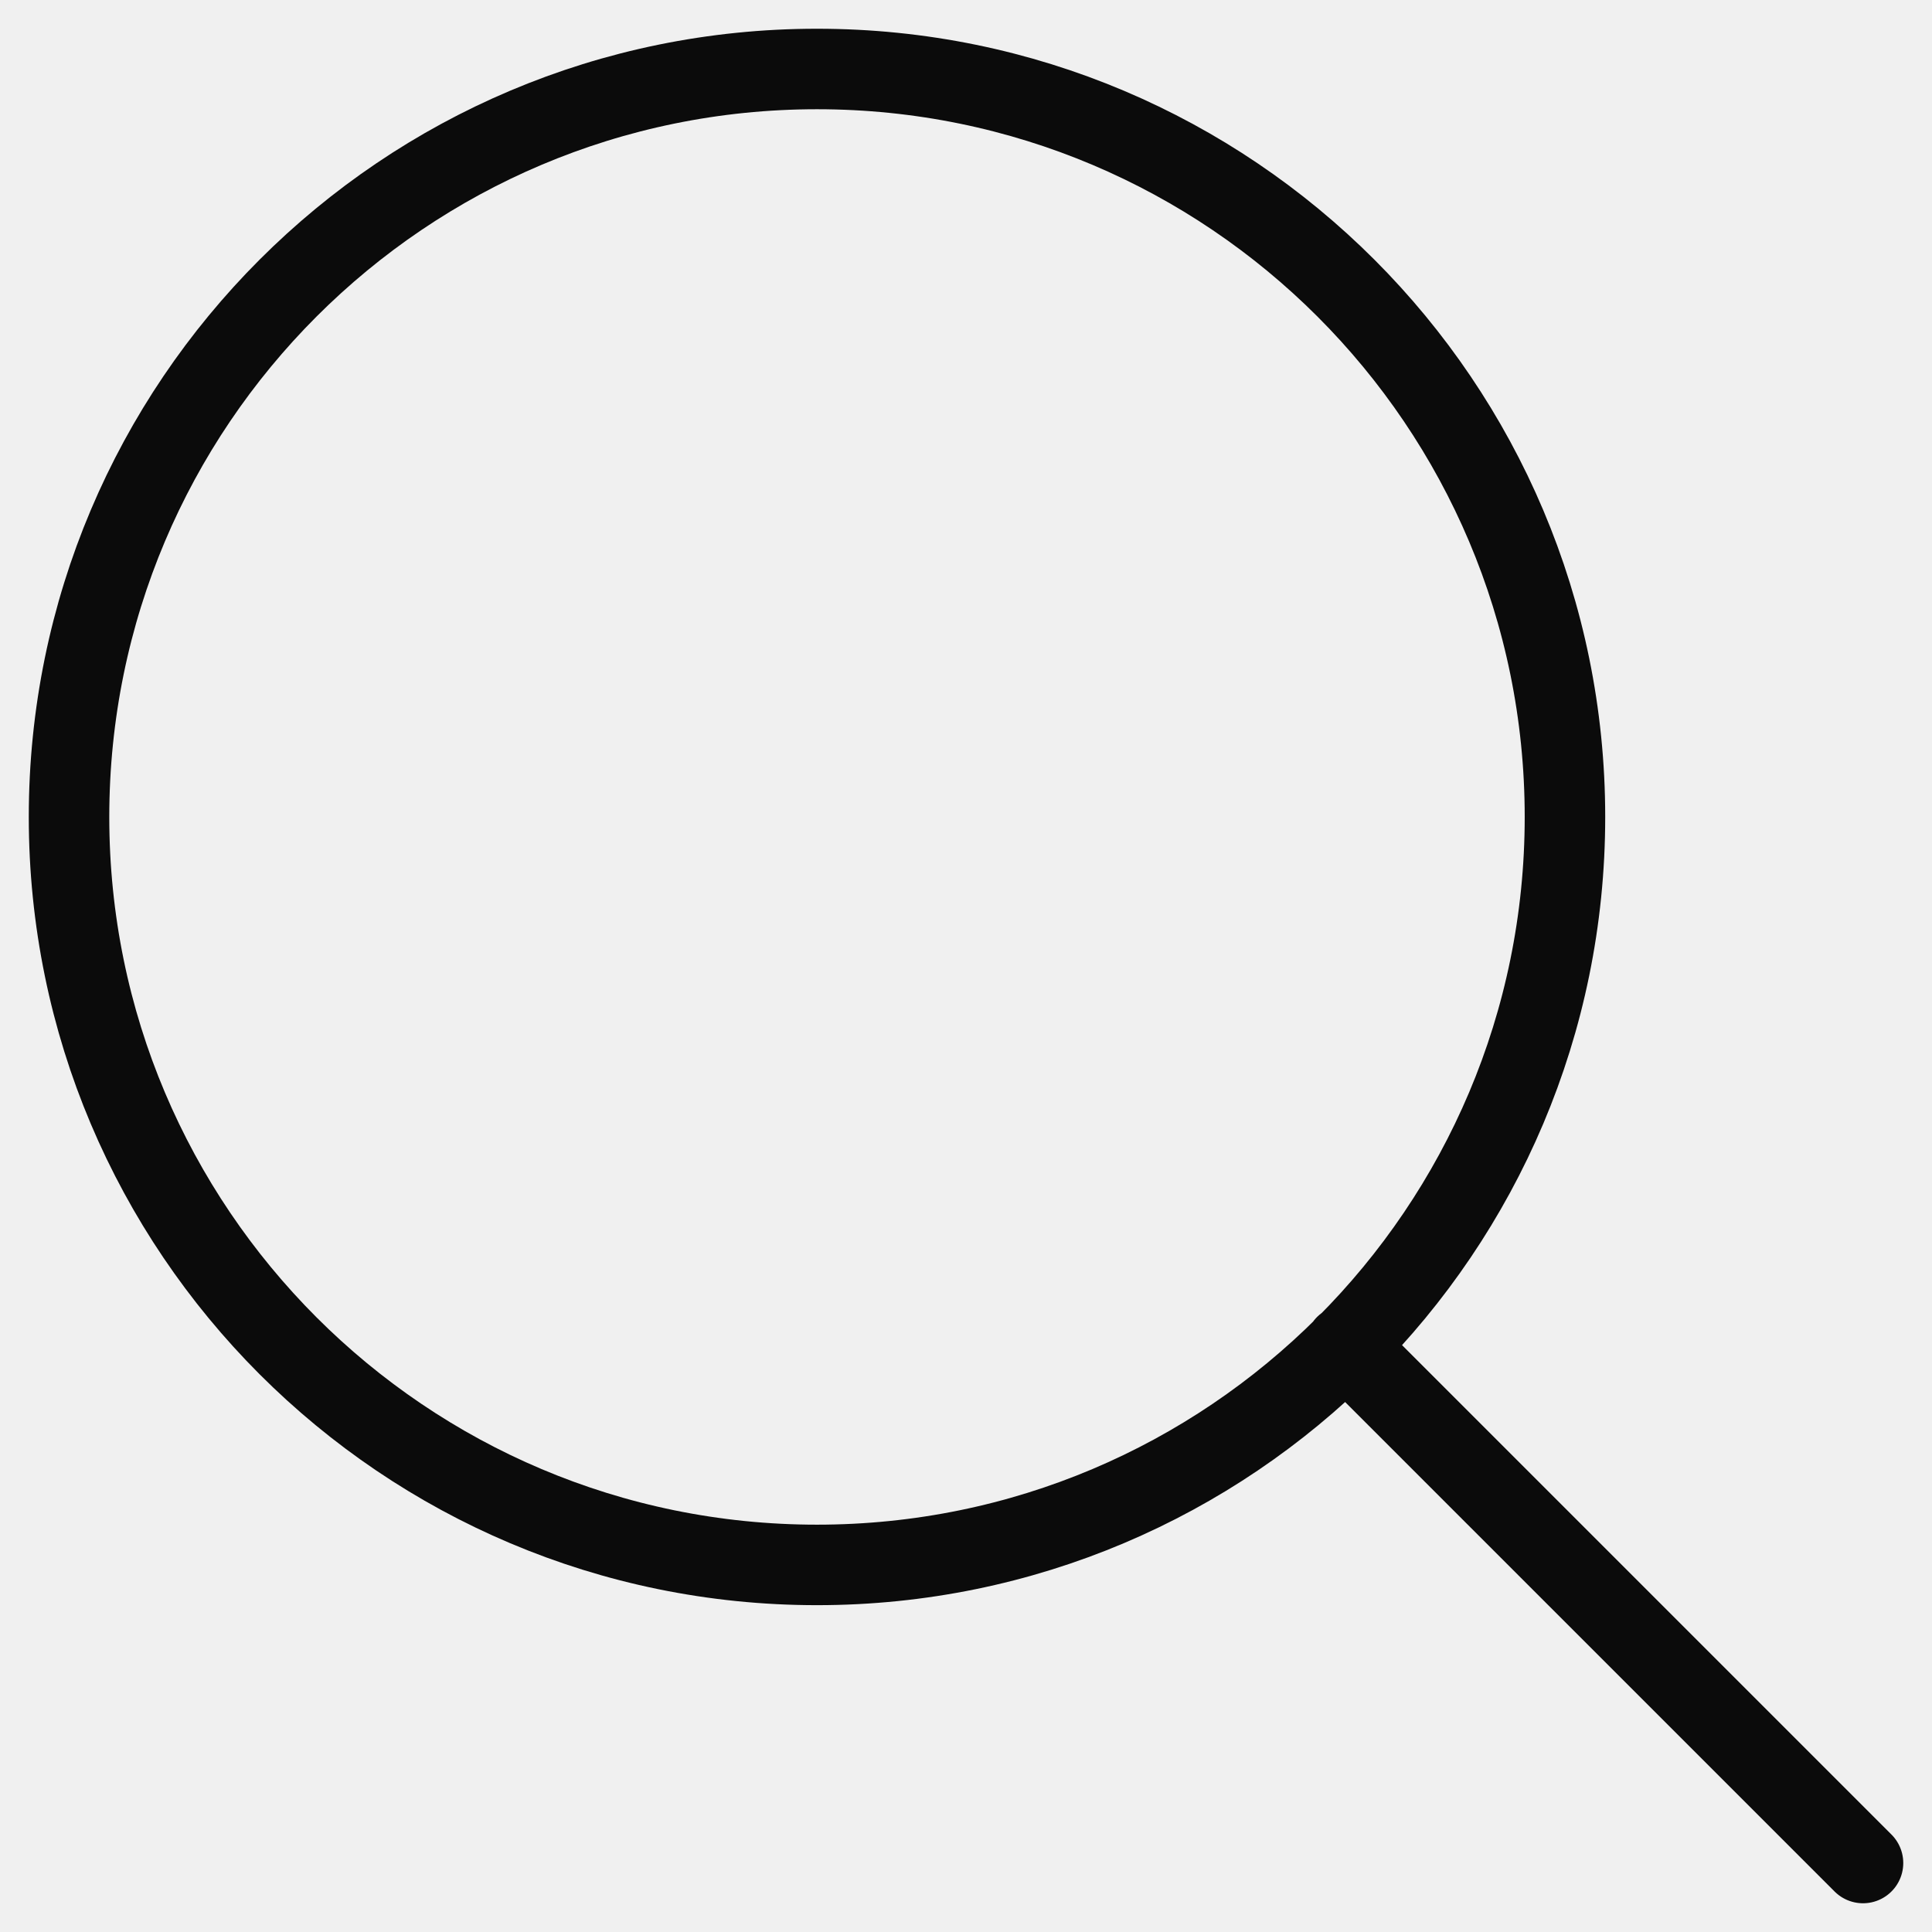
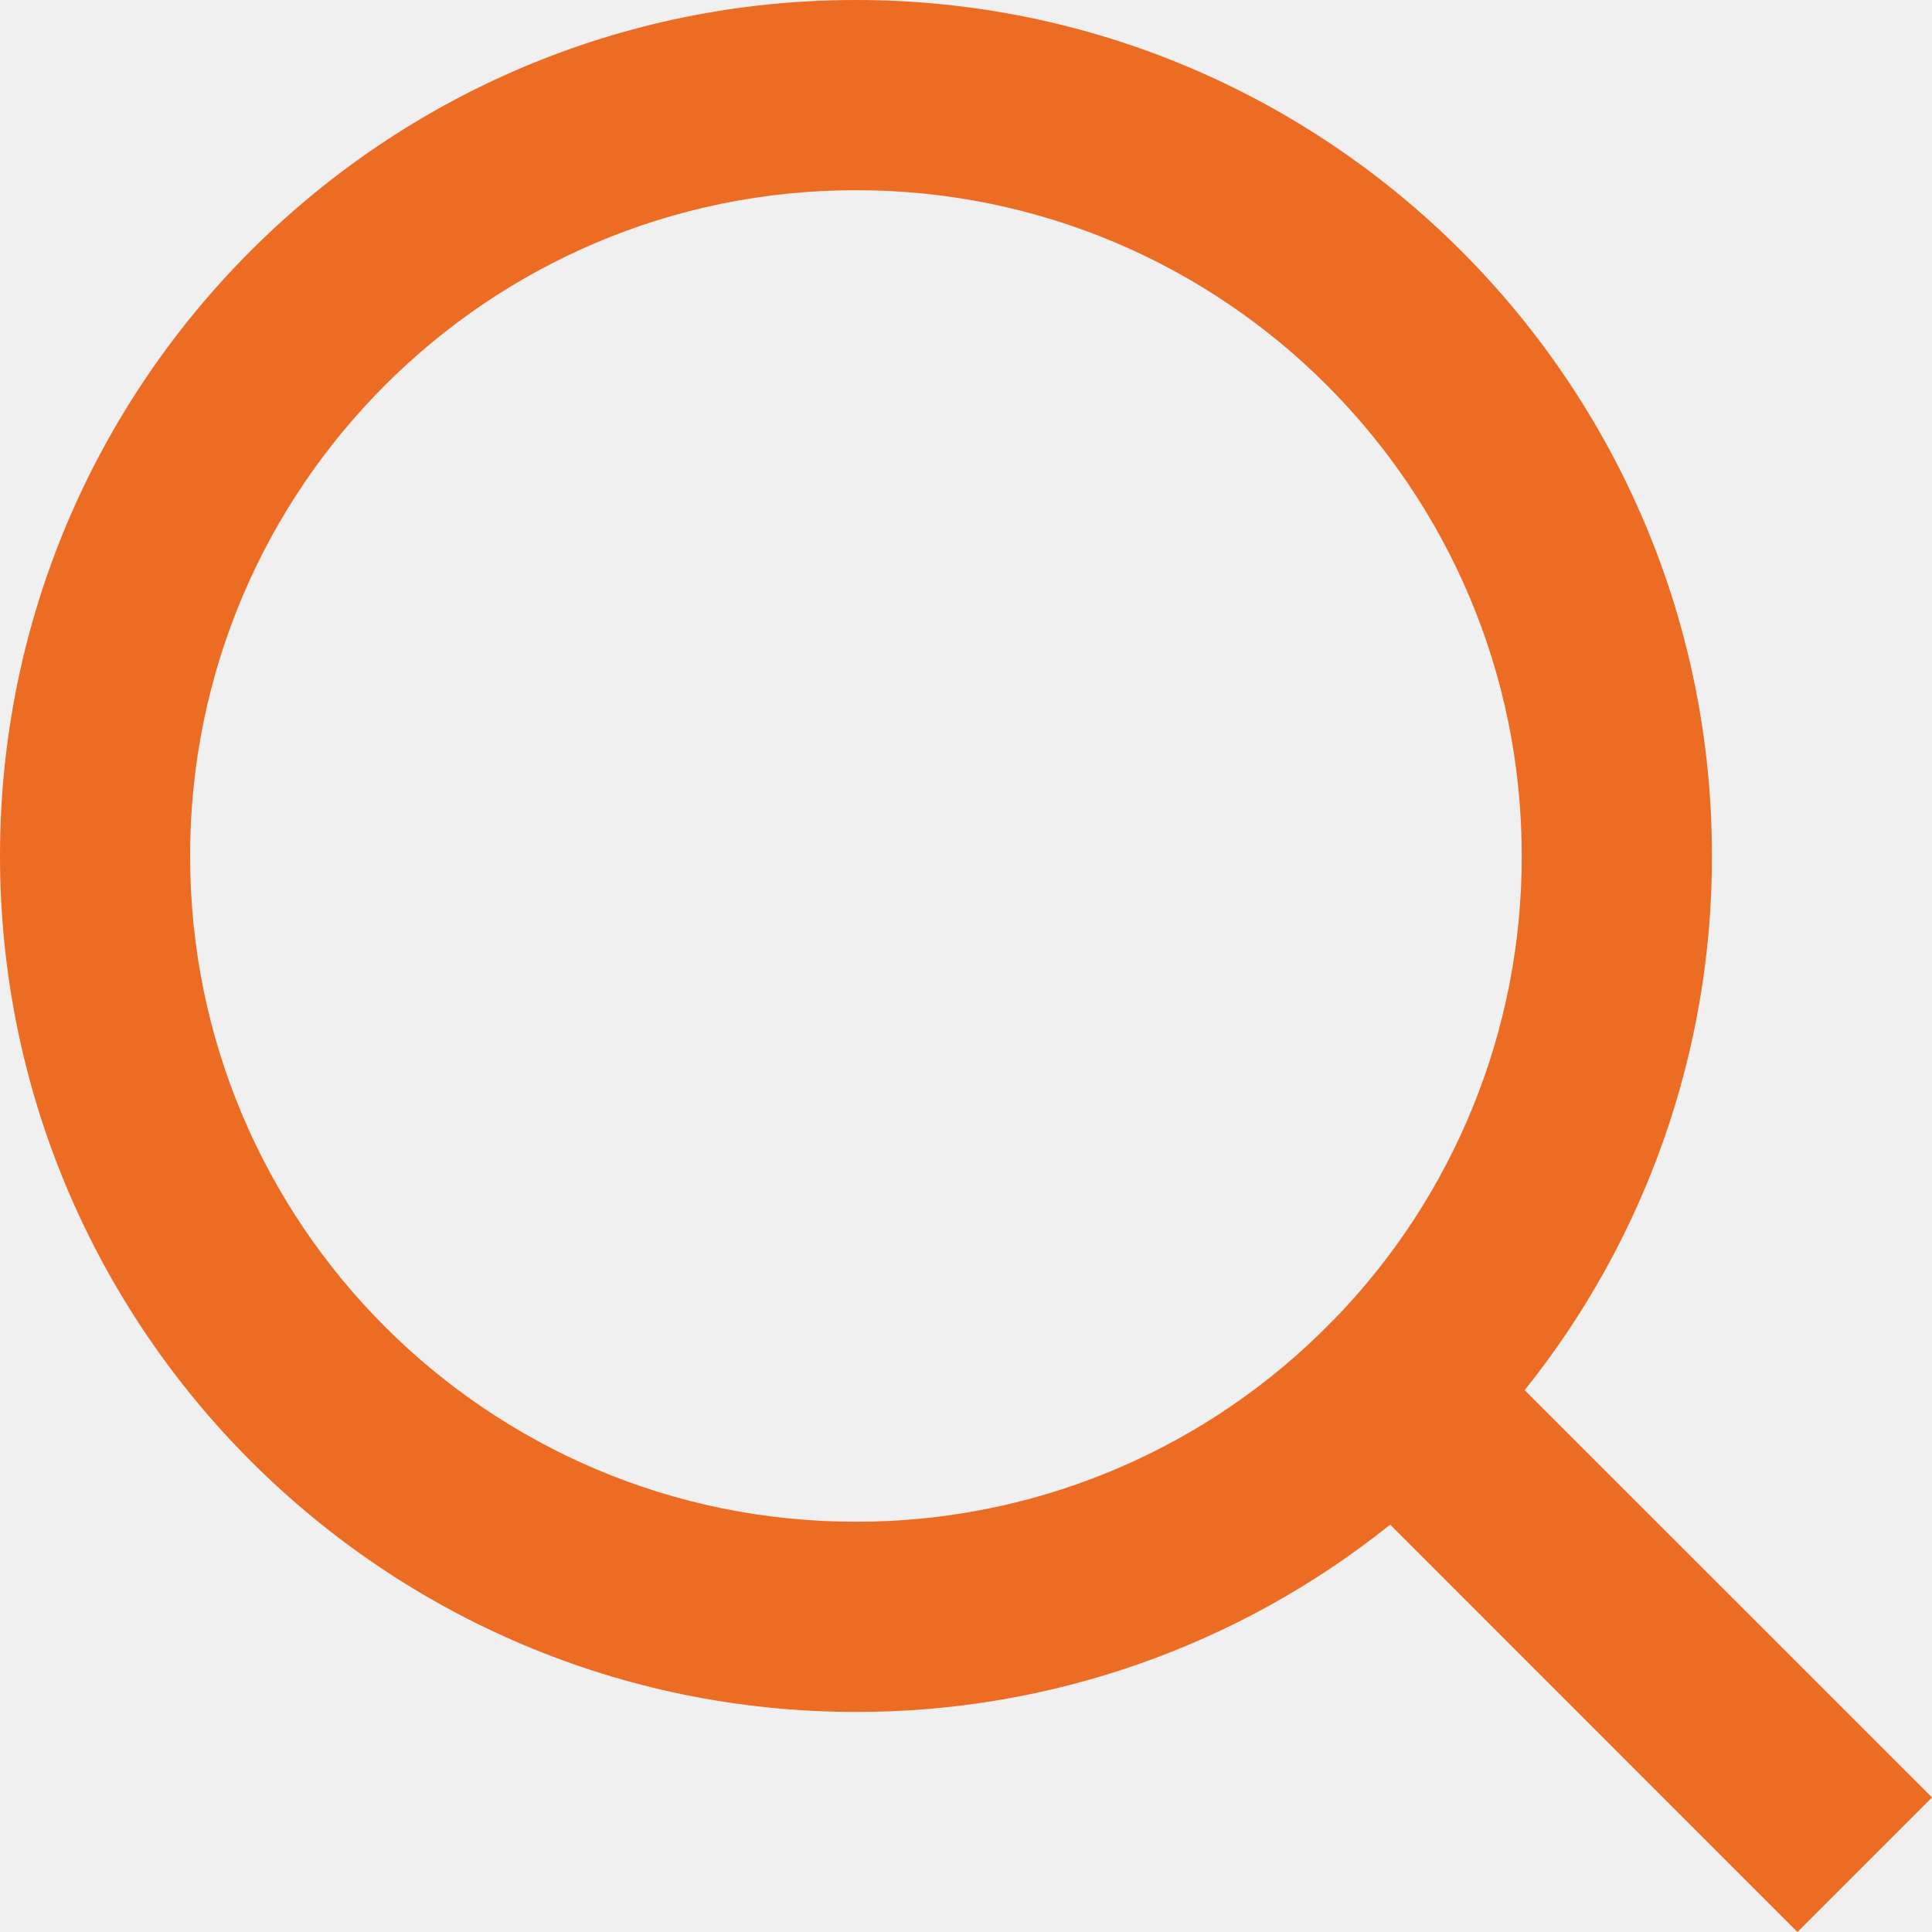
- <svg xmlns="http://www.w3.org/2000/svg" width="24" height="24" fill="none">
-   <g clip-path="url(#clip0_101_15)" stroke="#0B0B0B" stroke-linecap="round" stroke-linejoin="round">
-     <path d="M10.149 19.44a9.291 9.291 0 100-18.583 9.291 9.291 0 000 18.583zm12.994 3.703l-6.429-6.429" />
-   </g>
-   <defs>
-     <clipPath id="clip0_101_15">
-       <path fill="#fff" d="M0 0h24v24H0z" />
-     </clipPath>
-   </defs>
+ <svg xmlns="http://www.w3.org/2000/svg" width="20" height="20" fill="none">
+   <path d="M15.783 14.391L20 18.607 18.607 20l-4.216-4.217a8.822 8.822 0 01-5.53 1.939C3.97 17.722 0 13.752 0 8.86S3.97 0 8.86 0c4.892 0 8.862 3.97 8.862 8.86a8.822 8.822 0 01-1.939 5.531zm-1.975-.73a6.87 6.87 0 001.945-4.8A6.89 6.89 0 008.86 1.969a6.89 6.89 0 00-6.892 6.892 6.89 6.89 0 006.892 6.892 6.87 6.87 0 004.8-1.945l.147-.147z" fill="#EC6C23" />
</svg>
